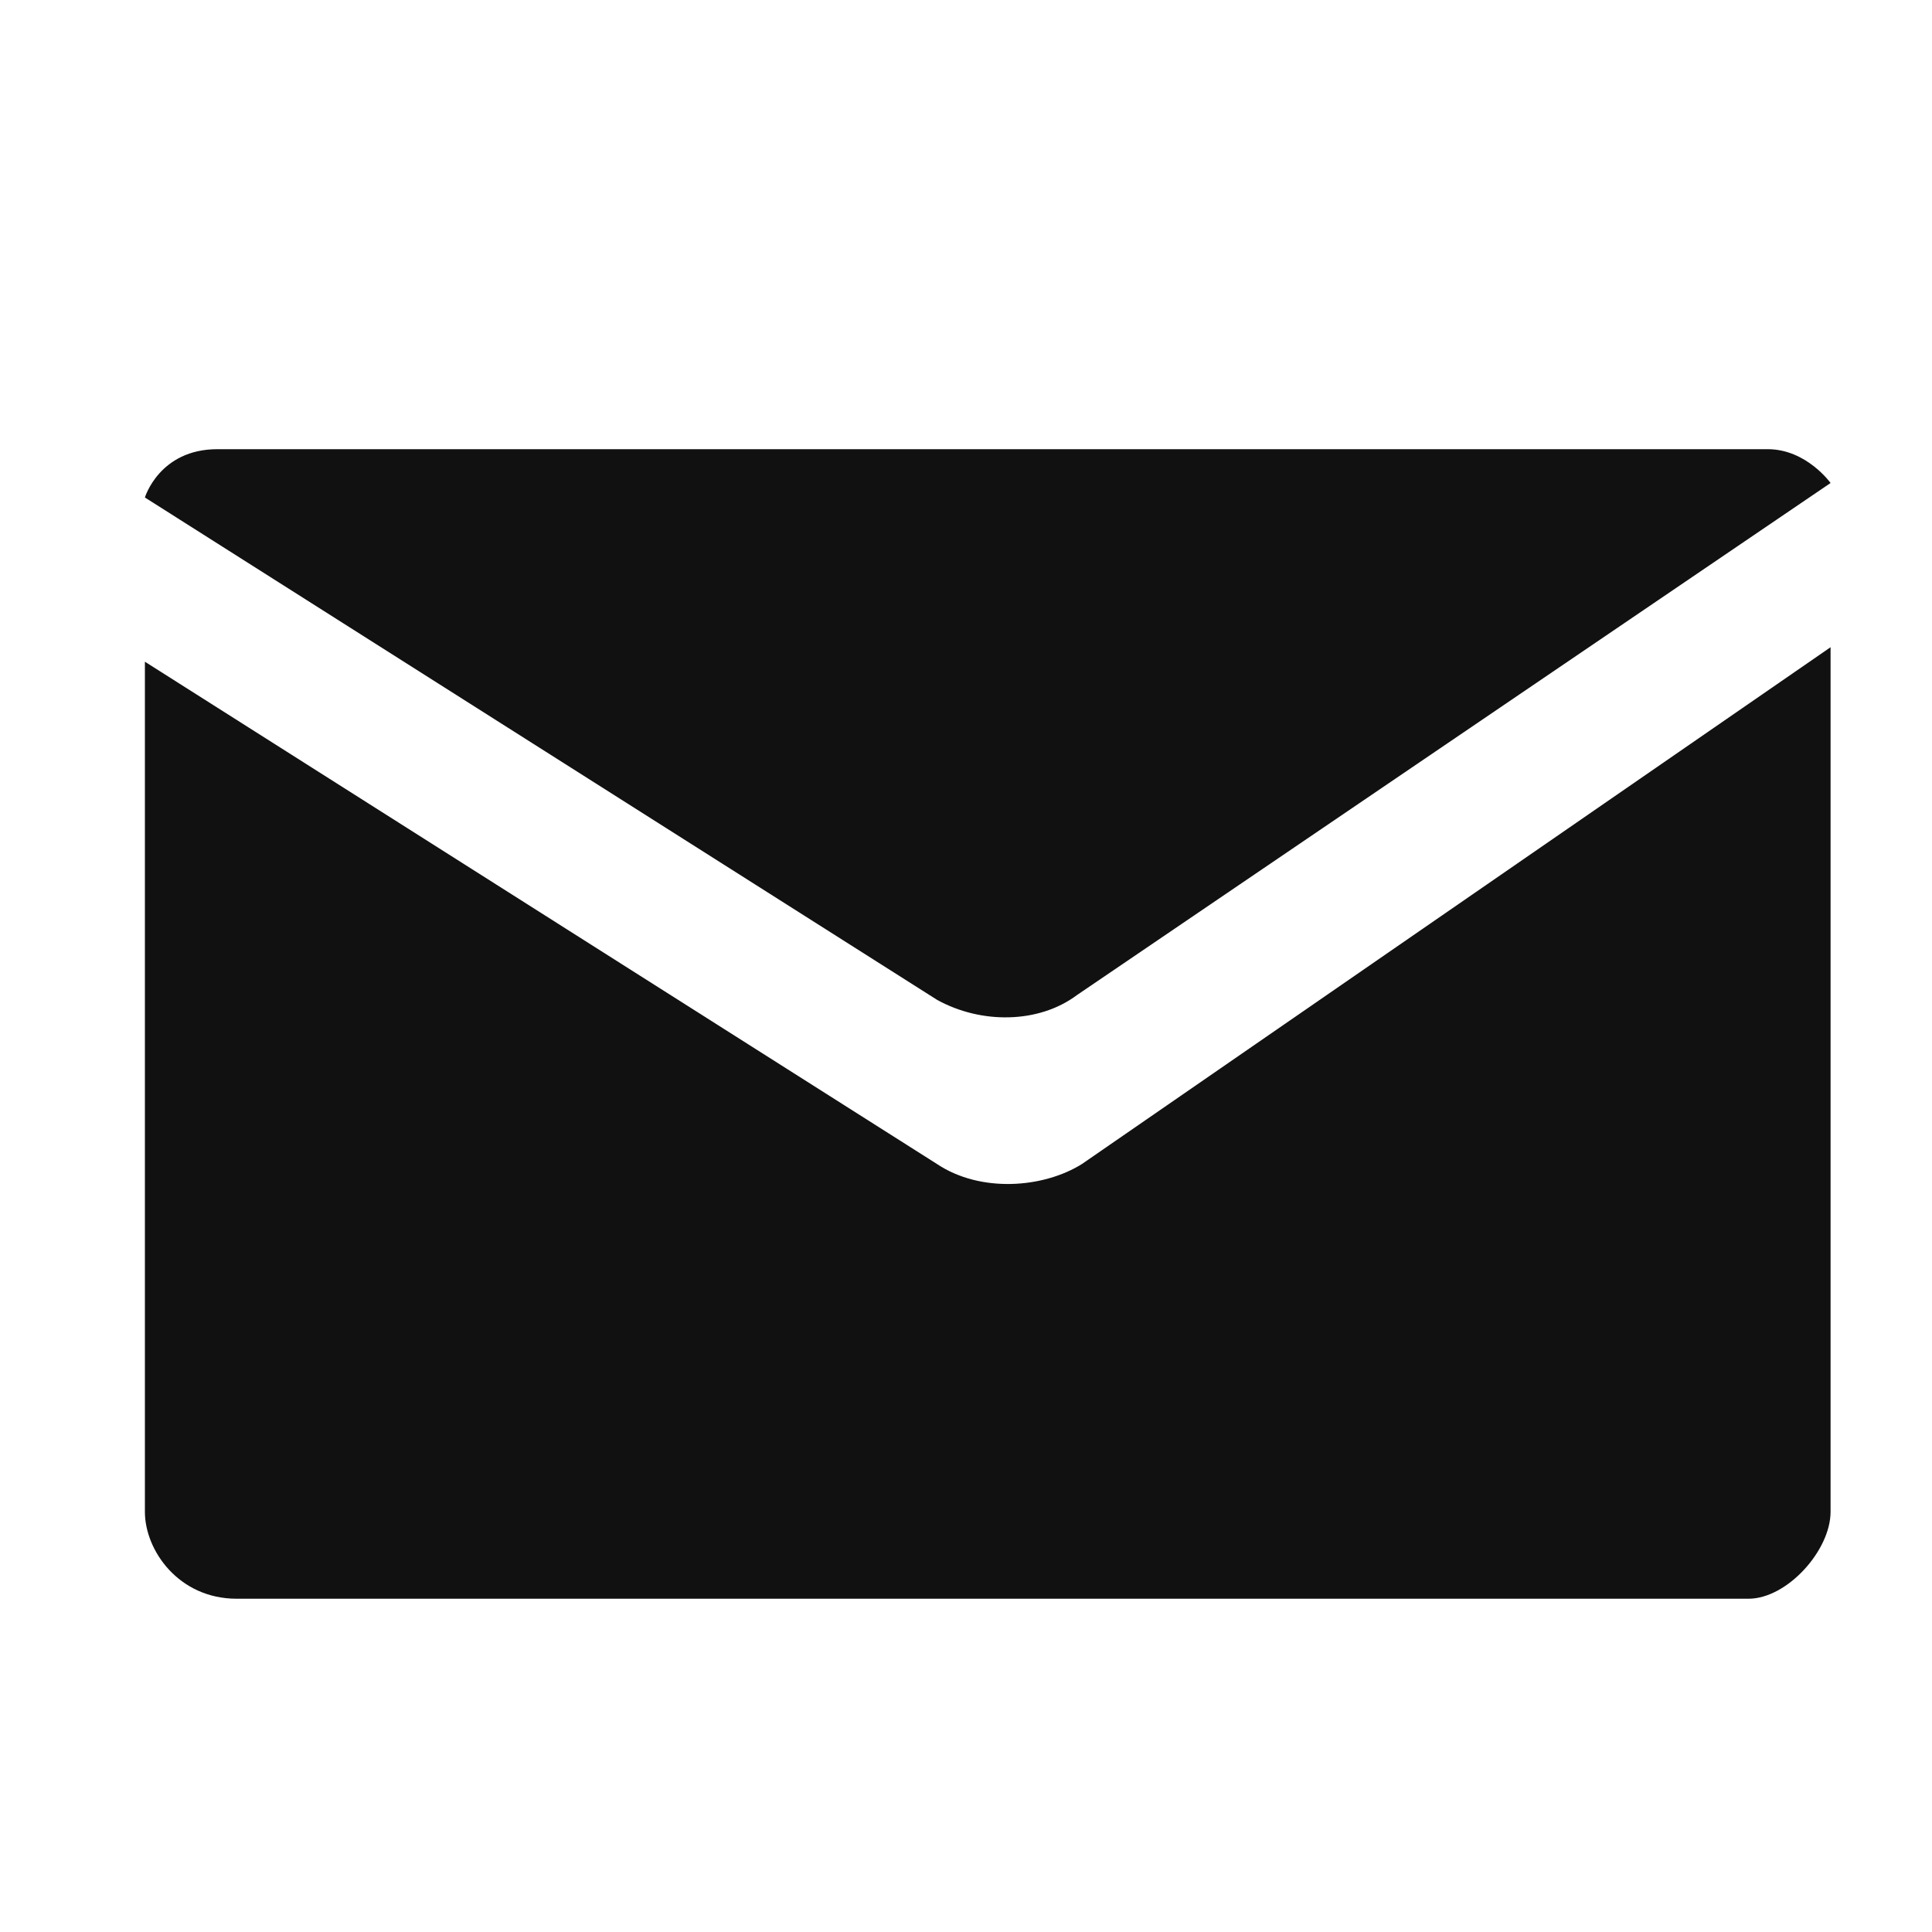
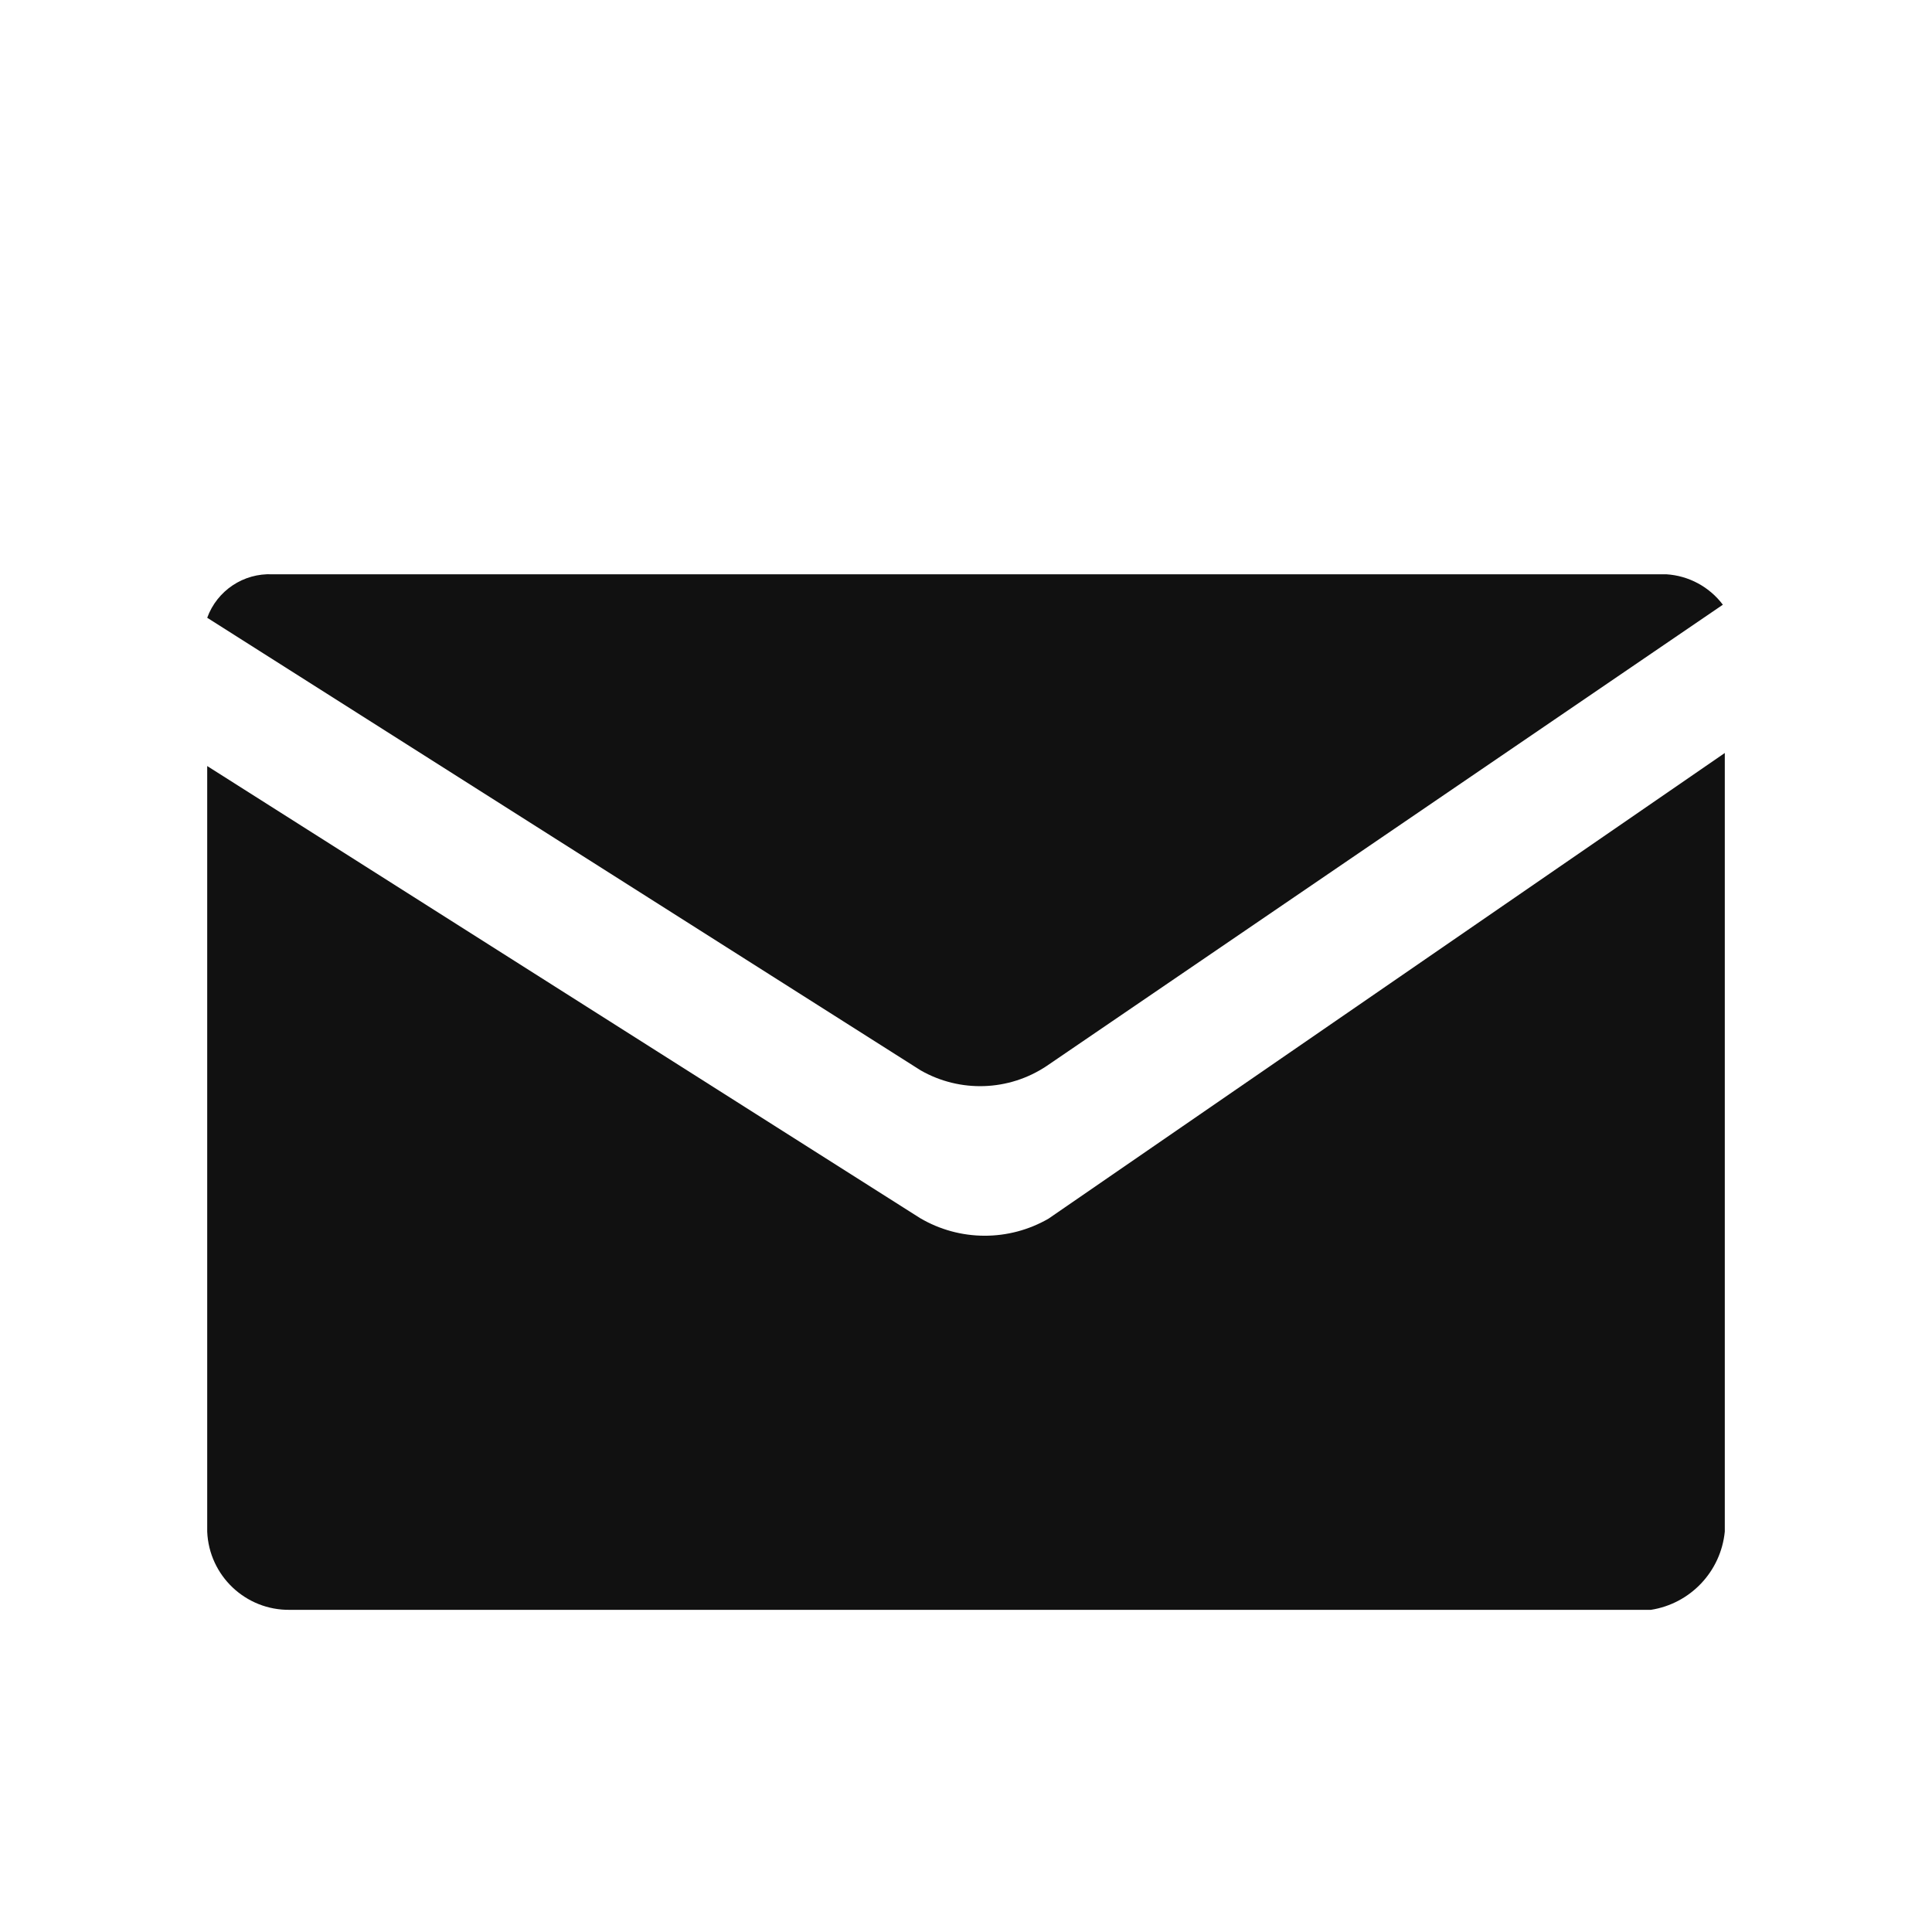
- <svg xmlns="http://www.w3.org/2000/svg" version="1.1" id="Layer_1" x="0px" y="0px" viewBox="0 0 40 40" style="enable-background:new 0 0 40 40;" xml:space="preserve">
-   <g>
-     <g>
-       <path style="fill:#111111;" d="M22.3,20.6L37.9,10c0,0-0.5-0.7-1.3-0.7H4.5c-1.2,0-1.5,1-1.5,1l16.4,10.4C20.3,21.2,21.5,21.2,22.3,20.6z" />
-       <path style="fill:#111111;" d="M19.4,24.1L3,13.7v17.6c0,0.8,0.7,1.8,1.9,1.8h31.3c0.8,0,1.7-1,1.7-1.8V13.4L22.4,24.1C21.6,24.6,20.3,24.7,19.4,24.1z" />
-     </g>
-   </g>
+ <svg xmlns="http://www.w3.org/2000/svg" id="Layer_1" data-name="Layer 1" viewBox="0 0 40 40">
+   <defs>
+     <style>.cls-1{fill:#111;}</style>
+   </defs>
+   <path class="cls-1" d="M21.67,22.07l14-9.55a1.59,1.59,0,0,0-1.17-.63H5.64a1.37,1.37,0,0,0-1.35.9l14.77,9.37A2.48,2.48,0,0,0,21.67,22.07Z" />
+   <path class="cls-1" d="M19.05,25.22L4.29,15.86V31.71A1.69,1.69,0,0,0,6,33.33H34.18a1.82,1.82,0,0,0,1.53-1.62V15.59l-14,9.64A2.64,2.64,0,0,1,19.05,25.22Z" />
</svg>
